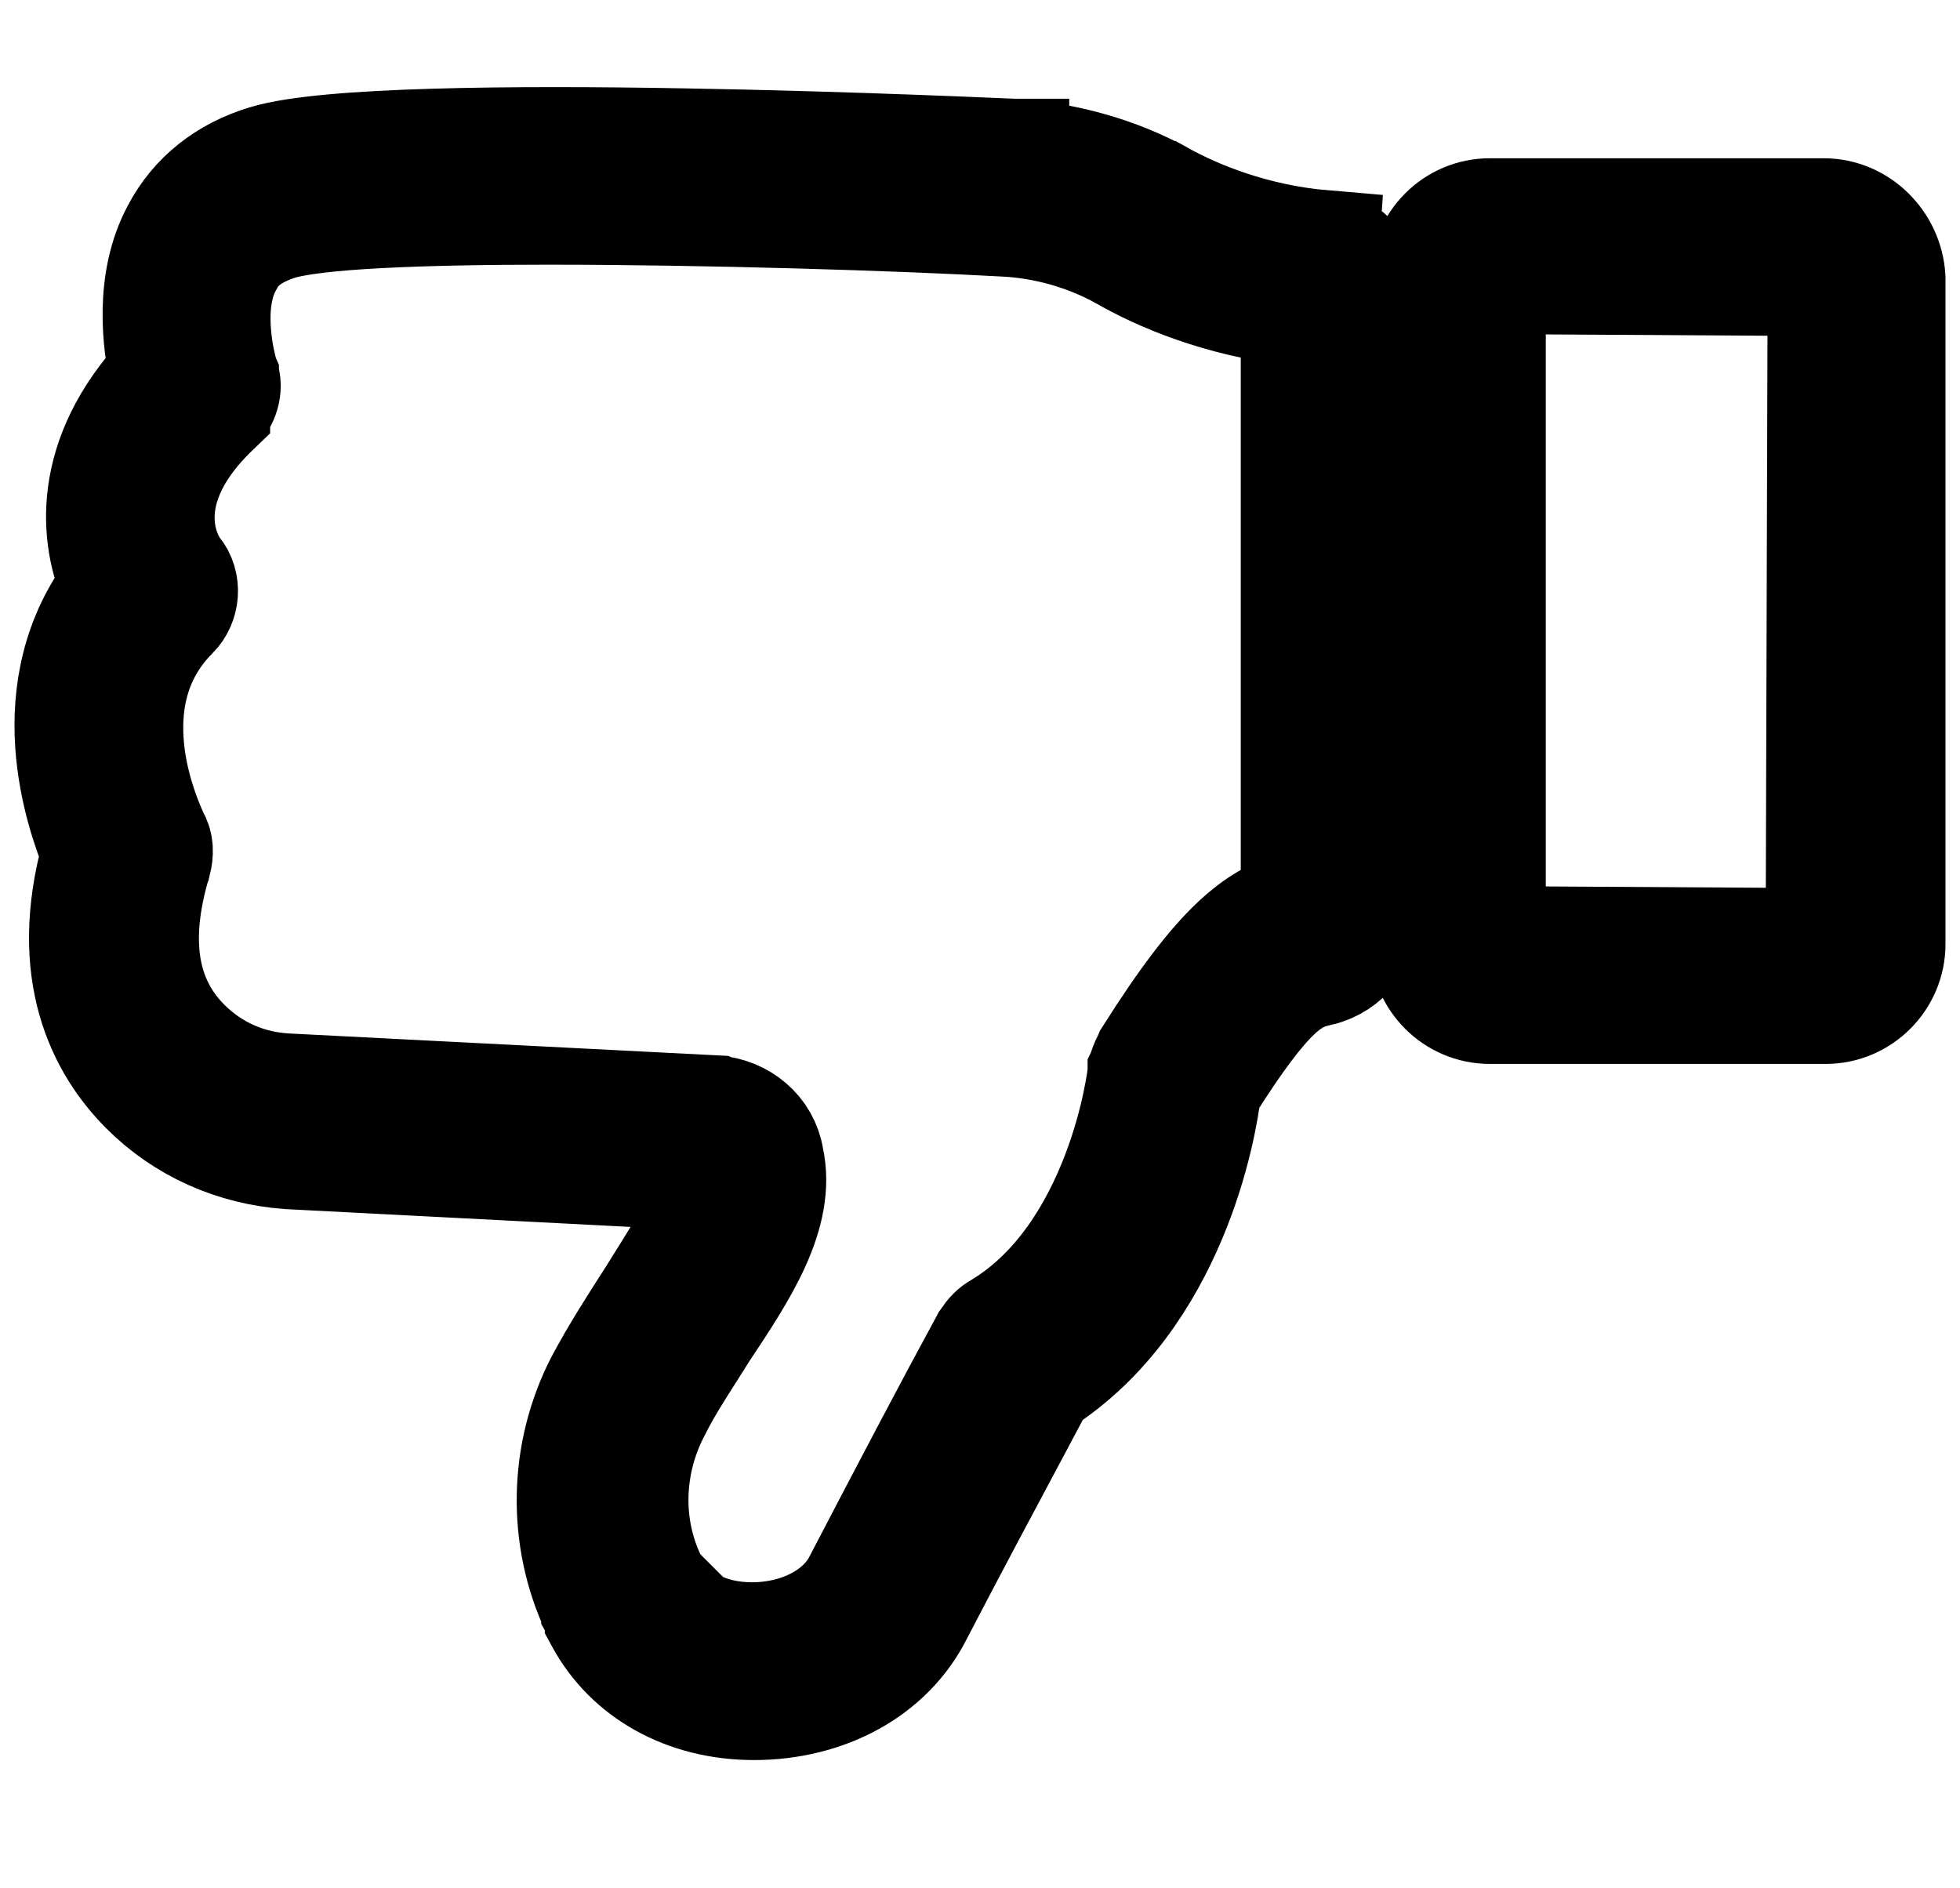
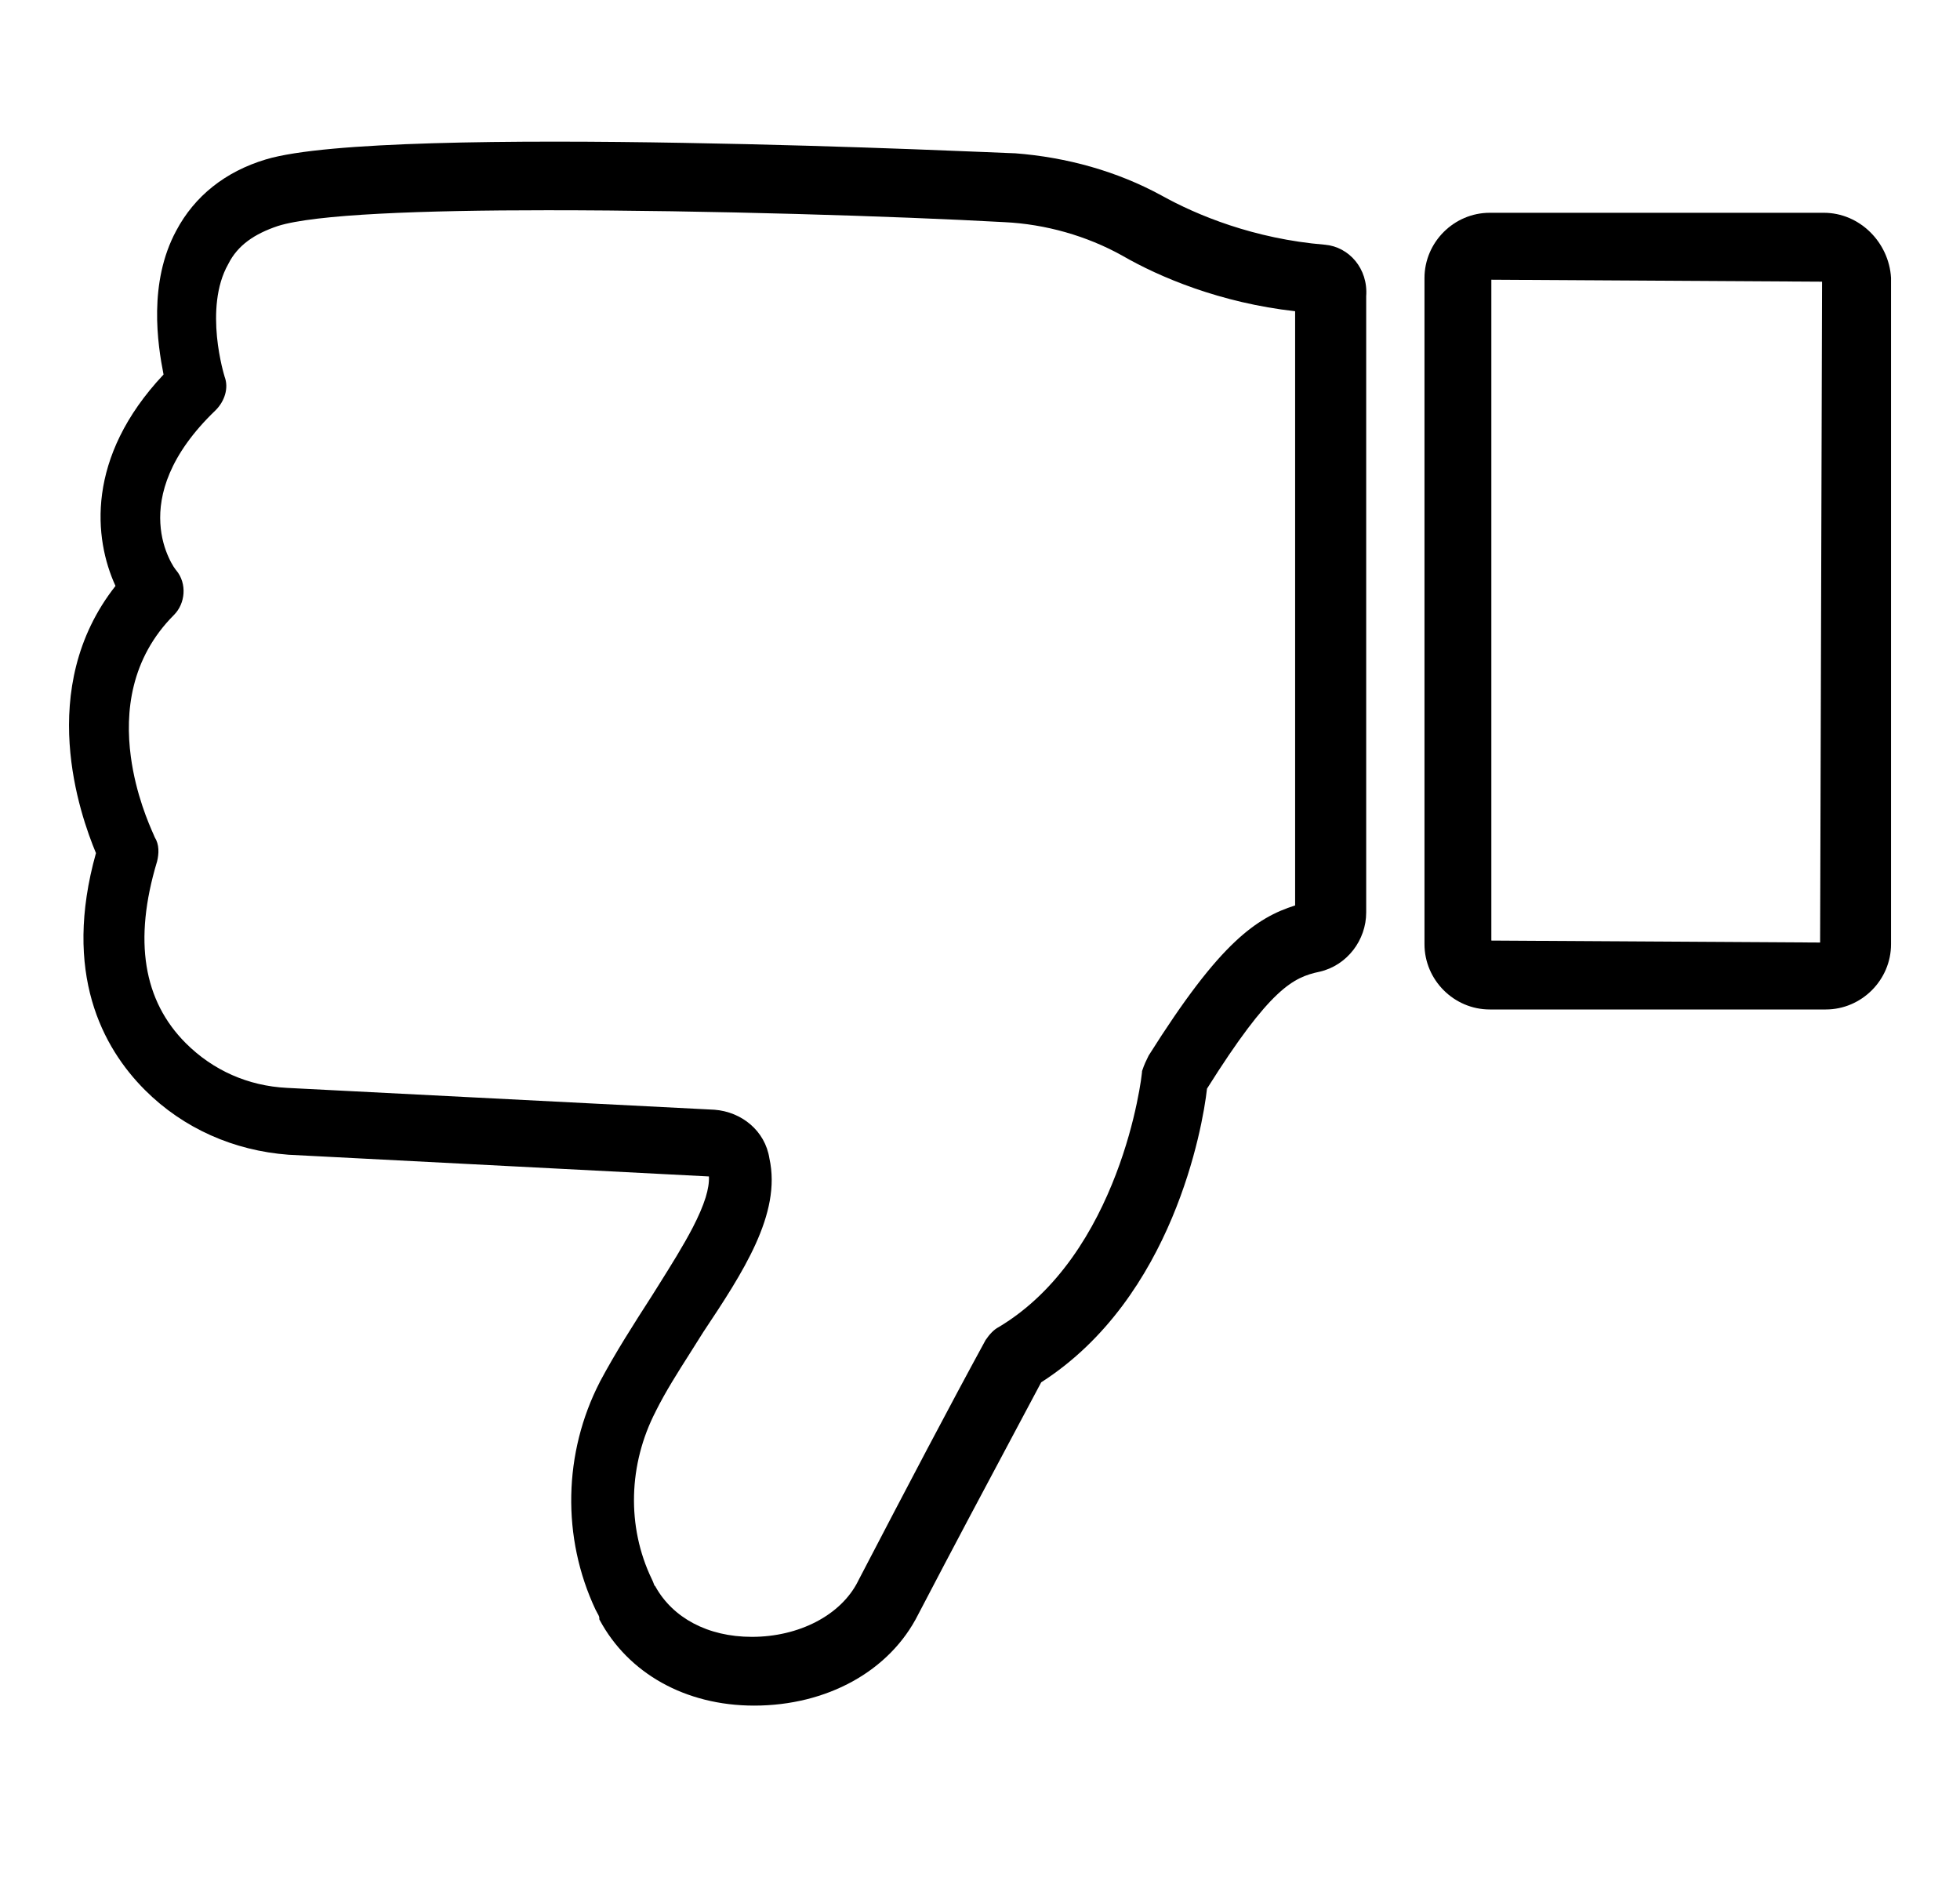
- <svg xmlns="http://www.w3.org/2000/svg" width="27" height="26" viewBox="0 0 27 26" fill="none" stroke="currentColor" stroke-width="1.5">
-   <path d="M26.05 3.83H26.05L26.05 3.827C26.021 3.336 25.617 2.93 25.123 2.93H20.521C20.028 2.93 19.622 3.336 19.622 3.83V13.006C19.622 13.499 20.028 13.905 20.521 13.905H25.151C25.644 13.905 26.05 13.499 26.05 13.006V3.83ZM25.1 3.879L25.073 12.983L20.544 12.956V3.852L25.1 3.879Z" fill="none" stroke="currentColor" stroke-width="1.5" />
-   <path d="M18.252 3.371L18.251 3.386L18.252 3.371C17.275 3.289 16.487 2.963 15.999 2.692L15.998 2.692C15.389 2.36 14.697 2.166 13.979 2.111L13.979 2.11H13.975C13.975 2.11 13.975 2.11 13.975 2.11C13.975 2.11 13.974 2.11 13.973 2.11L13.967 2.11L13.945 2.109L13.866 2.106L13.578 2.094C13.333 2.084 12.985 2.069 12.564 2.054C11.723 2.023 10.592 1.987 9.412 1.967C8.232 1.946 7.003 1.941 5.965 1.972C4.931 2.003 4.08 2.069 3.661 2.195C3.102 2.363 2.679 2.699 2.426 3.178C2.042 3.892 2.169 4.738 2.252 5.158C1.176 6.302 1.292 7.423 1.59 8.07C1.035 8.775 0.914 9.566 0.958 10.244C1.003 10.916 1.21 11.481 1.322 11.751C0.859 13.404 1.412 14.43 1.997 15.015C2.526 15.544 3.222 15.851 3.973 15.906L3.974 15.906L9.765 16.205C9.769 16.289 9.754 16.386 9.72 16.494C9.682 16.619 9.621 16.758 9.544 16.905C9.415 17.156 9.243 17.429 9.068 17.708C9.037 17.758 9.006 17.807 8.975 17.857C8.729 18.24 8.481 18.625 8.261 19.038L8.261 19.038C7.761 20.011 7.733 21.177 8.205 22.178L8.205 22.179C8.213 22.194 8.22 22.207 8.227 22.218L8.228 22.221C8.234 22.231 8.239 22.239 8.243 22.247C8.251 22.263 8.255 22.276 8.255 22.293V22.306L8.261 22.317C8.654 23.047 9.439 23.494 10.387 23.494C11.388 23.494 12.256 23.021 12.65 22.234C13.134 21.305 13.574 20.481 13.959 19.761C14.093 19.508 14.221 19.268 14.342 19.041C15.251 18.459 15.807 17.576 16.144 16.776C16.477 15.985 16.596 15.27 16.626 14.997C17.06 14.305 17.357 13.922 17.591 13.701C17.823 13.483 17.992 13.425 18.176 13.385L18.177 13.385C18.557 13.297 18.819 12.948 18.819 12.569V4.08C18.847 3.699 18.582 3.401 18.252 3.371ZM15.822 14.542L15.822 14.542L15.82 14.547L15.818 14.55C15.791 14.604 15.763 14.661 15.735 14.745L15.733 14.753V14.761C15.733 14.761 15.733 14.761 15.732 14.763L15.732 14.771C15.731 14.778 15.73 14.786 15.729 14.797C15.727 14.82 15.723 14.85 15.717 14.888C15.706 14.965 15.687 15.071 15.66 15.199C15.606 15.456 15.516 15.8 15.373 16.174C15.087 16.922 14.593 17.779 13.759 18.278C13.694 18.311 13.634 18.374 13.577 18.458L13.577 18.458L13.575 18.462C13.082 19.367 12.506 20.463 11.821 21.777L11.821 21.778C11.585 22.249 11.004 22.545 10.359 22.545C9.744 22.545 9.269 22.278 9.033 21.858L9.035 21.857L9.025 21.847C9.018 21.841 9.014 21.834 9.009 21.82C9.007 21.817 9.006 21.813 9.004 21.809C8.999 21.794 8.991 21.775 8.98 21.751C8.631 21.026 8.657 20.167 9.034 19.441L9.034 19.44C9.172 19.164 9.338 18.903 9.503 18.644C9.566 18.546 9.628 18.448 9.689 18.349C9.962 17.939 10.232 17.532 10.412 17.134C10.591 16.736 10.685 16.341 10.6 15.957C10.541 15.576 10.218 15.315 9.843 15.287L9.843 15.287L9.841 15.286L3.952 14.985L3.952 14.985C3.417 14.958 2.935 14.744 2.56 14.37C1.975 13.784 1.837 12.957 2.162 11.872L2.162 11.872L2.163 11.87C2.191 11.757 2.195 11.632 2.132 11.534C2.128 11.525 2.122 11.511 2.114 11.493C2.052 11.353 1.871 10.941 1.801 10.42C1.72 9.812 1.795 9.07 2.396 8.469L2.396 8.469C2.55 8.315 2.582 8.04 2.427 7.854L2.427 7.854L2.424 7.851C2.424 7.851 2.424 7.85 2.423 7.85C2.42 7.846 2.409 7.832 2.392 7.805C2.373 7.775 2.348 7.731 2.323 7.676C2.272 7.564 2.22 7.405 2.209 7.209C2.186 6.818 2.322 6.27 2.971 5.649L2.971 5.649L2.971 5.648C3.09 5.529 3.156 5.345 3.093 5.185L3.093 5.184L3.09 5.177C3.088 5.17 3.085 5.159 3.082 5.146C3.074 5.119 3.064 5.08 3.053 5.031C3.03 4.933 3.004 4.795 2.989 4.639C2.959 4.324 2.974 3.939 3.144 3.638L3.144 3.638L3.145 3.635C3.274 3.378 3.506 3.22 3.828 3.113C4.081 3.033 4.575 2.978 5.226 2.944C5.875 2.91 6.675 2.896 7.538 2.896C9.756 2.896 12.357 2.978 13.835 3.06L13.836 3.06C14.403 3.087 14.97 3.25 15.457 3.519C15.975 3.819 16.814 4.172 17.842 4.288L17.842 12.473C17.566 12.559 17.309 12.696 17.019 12.968C16.689 13.277 16.316 13.761 15.822 14.542Z" fill="none" stroke="currentColor" stroke-width="1.5" />
+ <svg xmlns="http://www.w3.org/2000/svg" id="Layer_1" data-name="Layer 1" width="27" height="26" viewBox="0 0 27 26">
+   <path style="fill: currentColor" d="M26.05,3.83h0l-0-.003c-.029-.49-.433-.896-.926-.896h-4.602c-.493,0-.899.406-.899.899v9.176c0,.493.406.899.899.899h4.629c.493,0,.899-.406.899-.899V3.83ZM25.1,3.879l-.027,9.104-4.529-.027V3.853l4.556.027Z" />
+   <path style="fill: currentColor" d="M18.252,3.371l-.001.015.001-.015c-.978-.081-1.765-.407-2.253-.679l-0-0c-.609-.332-1.301-.526-2.02-.581h0s-.004-0-.004-0t0,0s-.001,0-.002,0l-.006-0-.022-.001-.079-.003-.288-.012c-.246-.01-.594-.024-1.014-.04-.841-.031-1.972-.067-3.152-.087-1.18-.021-2.409-.026-3.446.005-1.035.031-1.886.097-2.304.223-.559.168-.982.505-1.235.983-.385.715-.257,1.56-.174,1.98-1.076,1.144-.96,2.264-.662,2.912-.555.705-.676,1.496-.632,2.174.044.672.251,1.237.363,1.506-.463,1.653.09,2.679.675,3.264.529.529,1.226.835,1.977.891h.001s5.791.299,5.791.299c.004.084-.012.18-.045.288-.039.126-.1.264-.176.412-.13.251-.301.524-.476.803-.031.049-.062.099-.093.148-.246.383-.494.768-.714,1.181l-0.0.001c-.5.972-.528,2.139-.056,3.139l.001.001c.008.015.015.028.021.04l.001.002c.006.01.011.019.015.027.008.016.012.028.012.046v.013l.006.011c.393.73,1.178,1.177,2.126,1.177,1.001,0,1.87-.473,2.263-1.26.485-.929.924-1.753,1.309-2.474.135-.252.263-.492.383-.719.909-.583,1.466-1.465,1.802-2.265.333-.792.452-1.507.482-1.78.435-.692.732-1.075.965-1.295.232-.219.401-.277.586-.316l.001-0c.38-.088.641-.437.641-.816V4.08c.028-.381-.237-.679-.566-.709ZM15.822,14.542l-0-0-.002.005-.002.004c-.027.054-.055.111-.083.195l-.003.008v.008s0,.001-0.0.003l-.001.008c-.001.007-.002.015-.003.026-.003.022-.007.053-.012.091-.011.076-.03.182-.057.311-.054.257-.144.602-.287.975-.286.748-.78,1.605-1.614,2.104-.065.033-.125.096-.182.18h-0s-.002.004-.002.004c-.493.904-1.069,2-1.754,3.315l-0.0.001c-.236.471-.817.767-1.462.767-.615,0-1.09-.267-1.326-.687l.002-.001-.01-.01c-.007-.007-.011-.013-.016-.028-.001-.003-.003-.007-.004-.011-.006-.015-.013-.035-.025-.058-.349-.725-.322-1.584.054-2.311l0-.001c.138-.276.304-.536.469-.796.063-.098.125-.197.186-.295.273-.41.542-.817.722-1.215.18-.398.274-.792.189-1.177-.059-.381-.382-.642-.757-.671h-.001s-5.889-.301-5.889-.301h0c-.535-.027-1.017-.241-1.392-.615-.585-.585-.724-1.413-.398-2.498h0l.001-.002c.028-.113.032-.237-.031-.336-.004-.009-.009-.022-.017-.04-.062-.14-.244-.552-.313-1.073-.081-.608-.006-1.349.595-1.951h0c.154-.154.185-.429.03-.615h0s-.003-.003-.003-.003c0.0 0,0-0-.001-.001-.003-.004-.014-.018-.031-.044-.019-.03-.044-.074-.069-.13-.051-.112-.103-.271-.114-.467-.023-.391.114-.939.762-1.56h0s.001-.001.001-.001c.119-.119.184-.302.121-.463l-0-.001-.002-.008c-.002-.007-.005-.017-.009-.031-.007-.027-.018-.066-.029-.115-.022-.098-.049-.236-.064-.392-.03-.315-.016-.7.155-1.001h0s.001-.002.001-.002c.129-.258.361-.415.683-.523.253-.08.747-.135,1.398-.169.649-.034,1.45-.048,2.312-.048,2.218,0,4.819.082,6.297.164h0c.568.027,1.135.189,1.621.459.518.3,1.357.653,2.385.768l-0,8.185c-.276.086-.533.223-.823.495-.33.309-.703.793-1.196,1.575Z" />
</svg>
